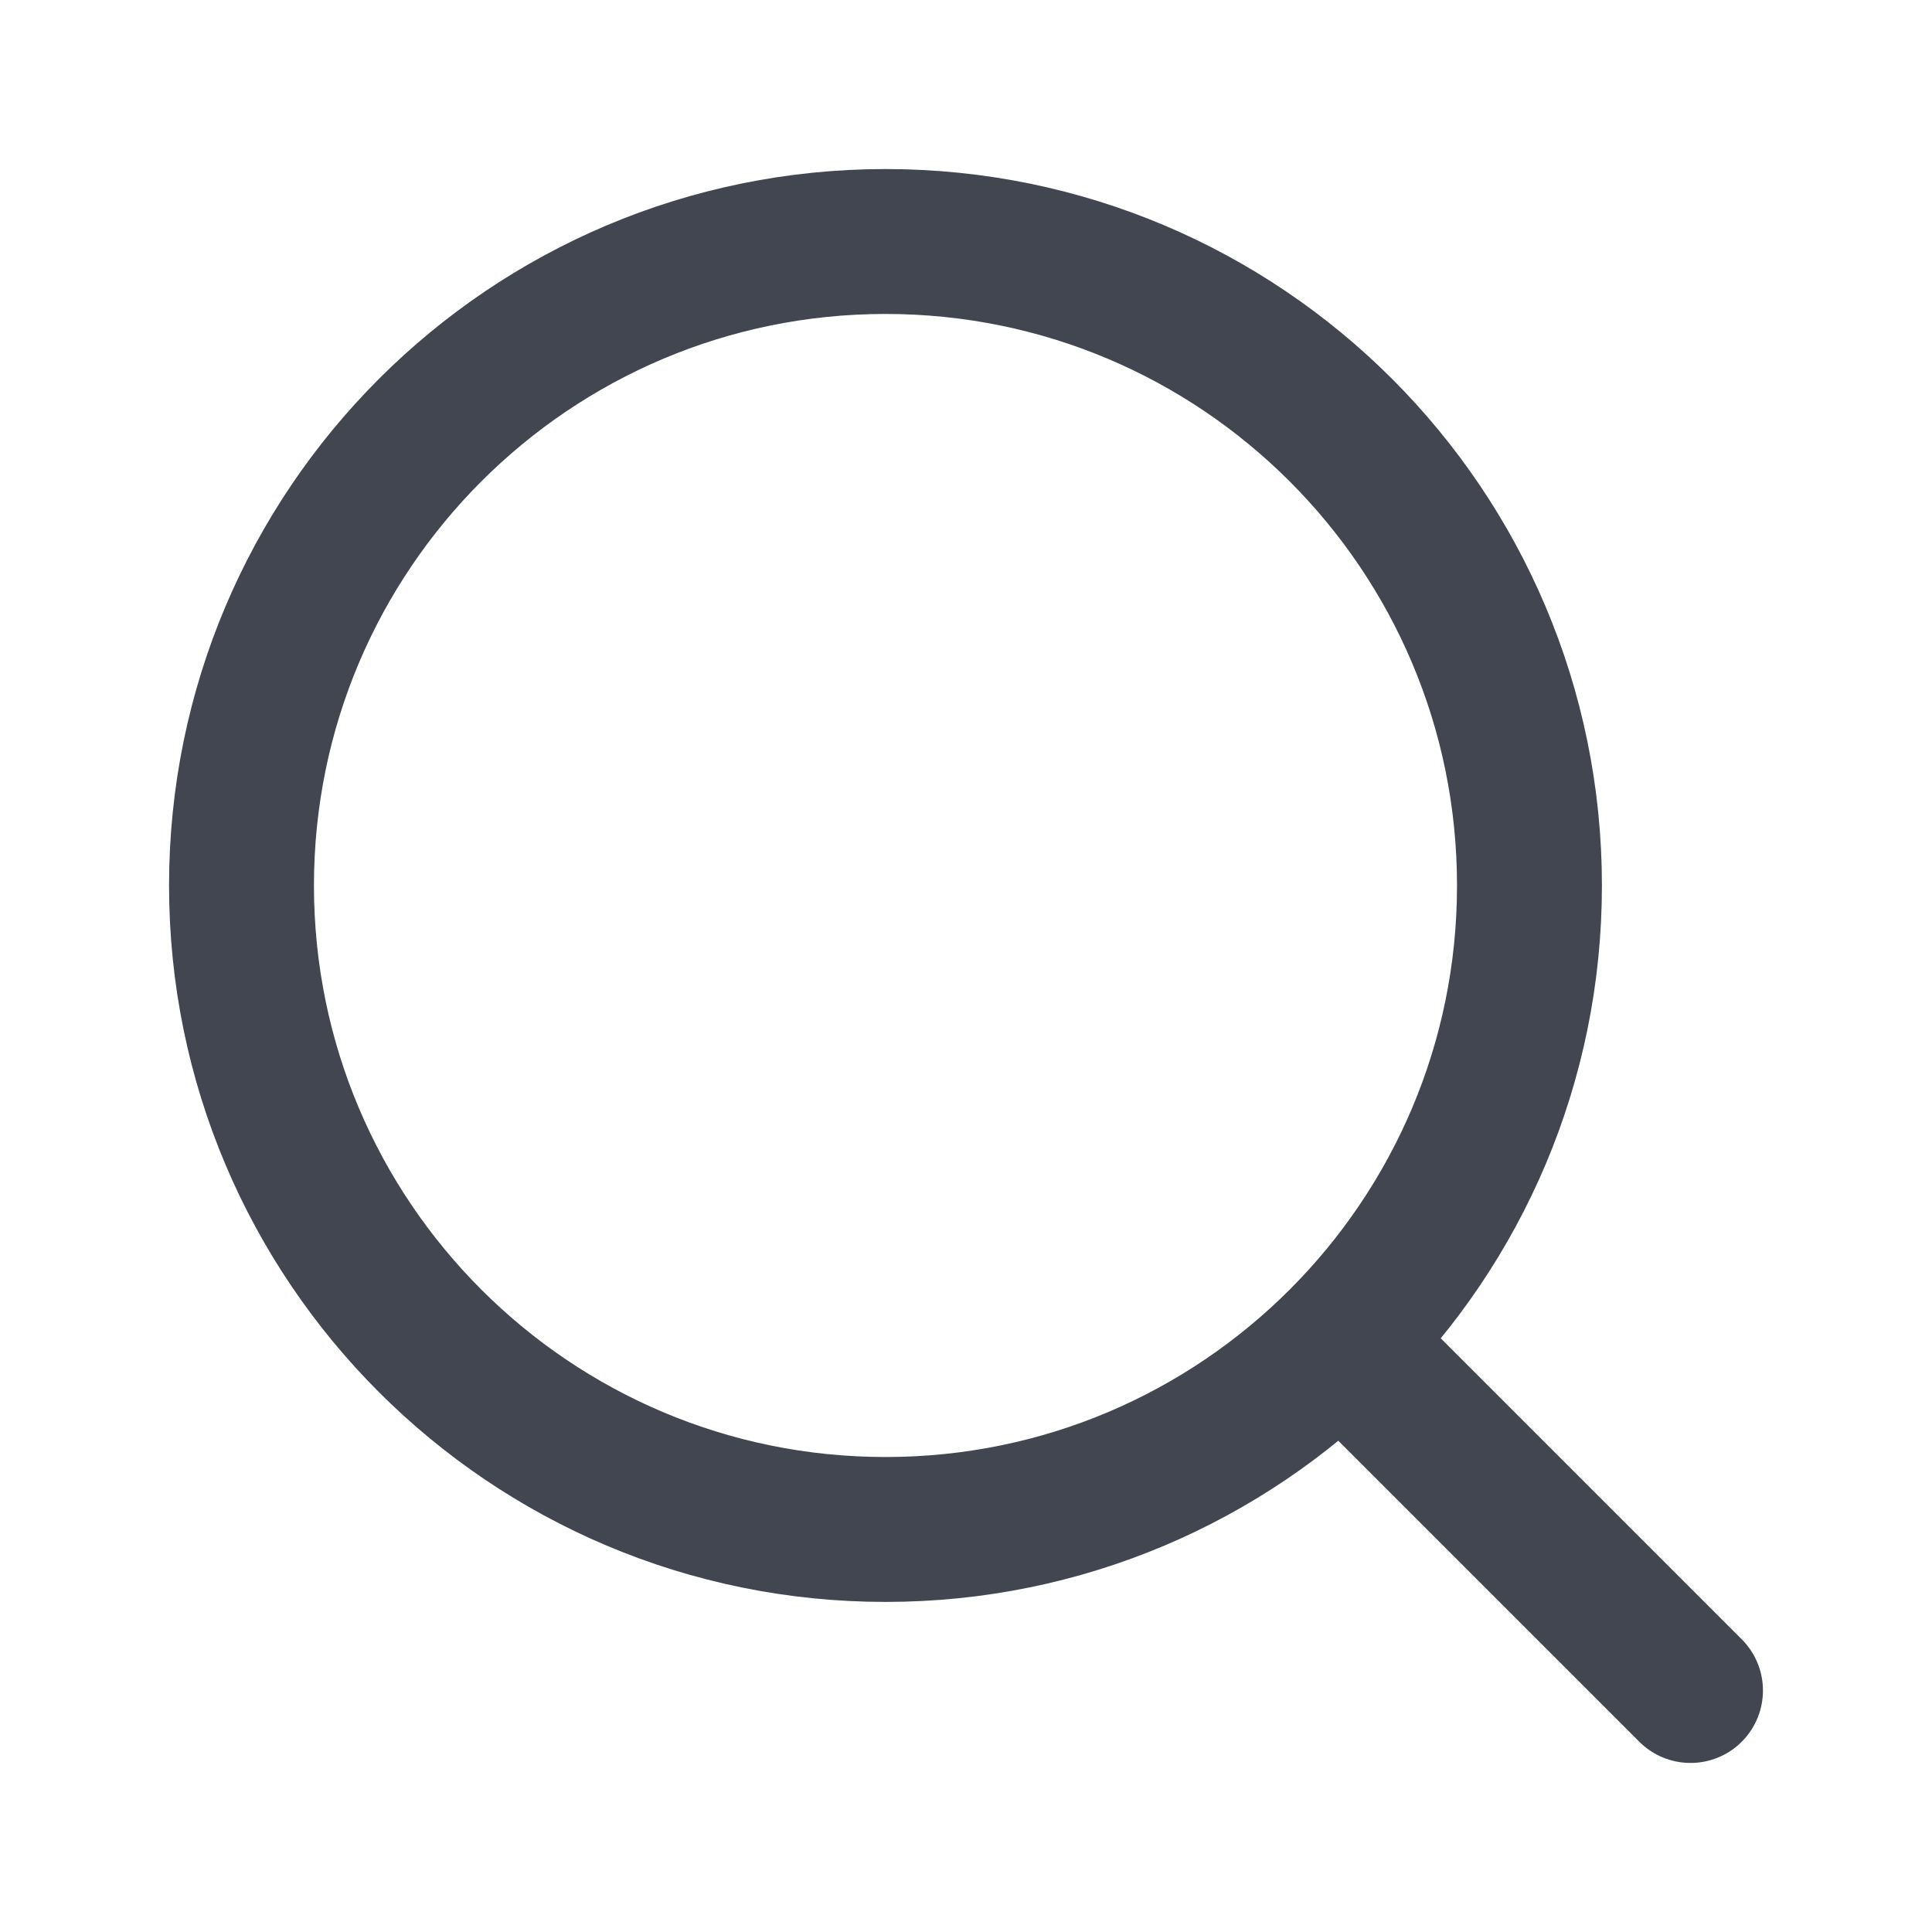
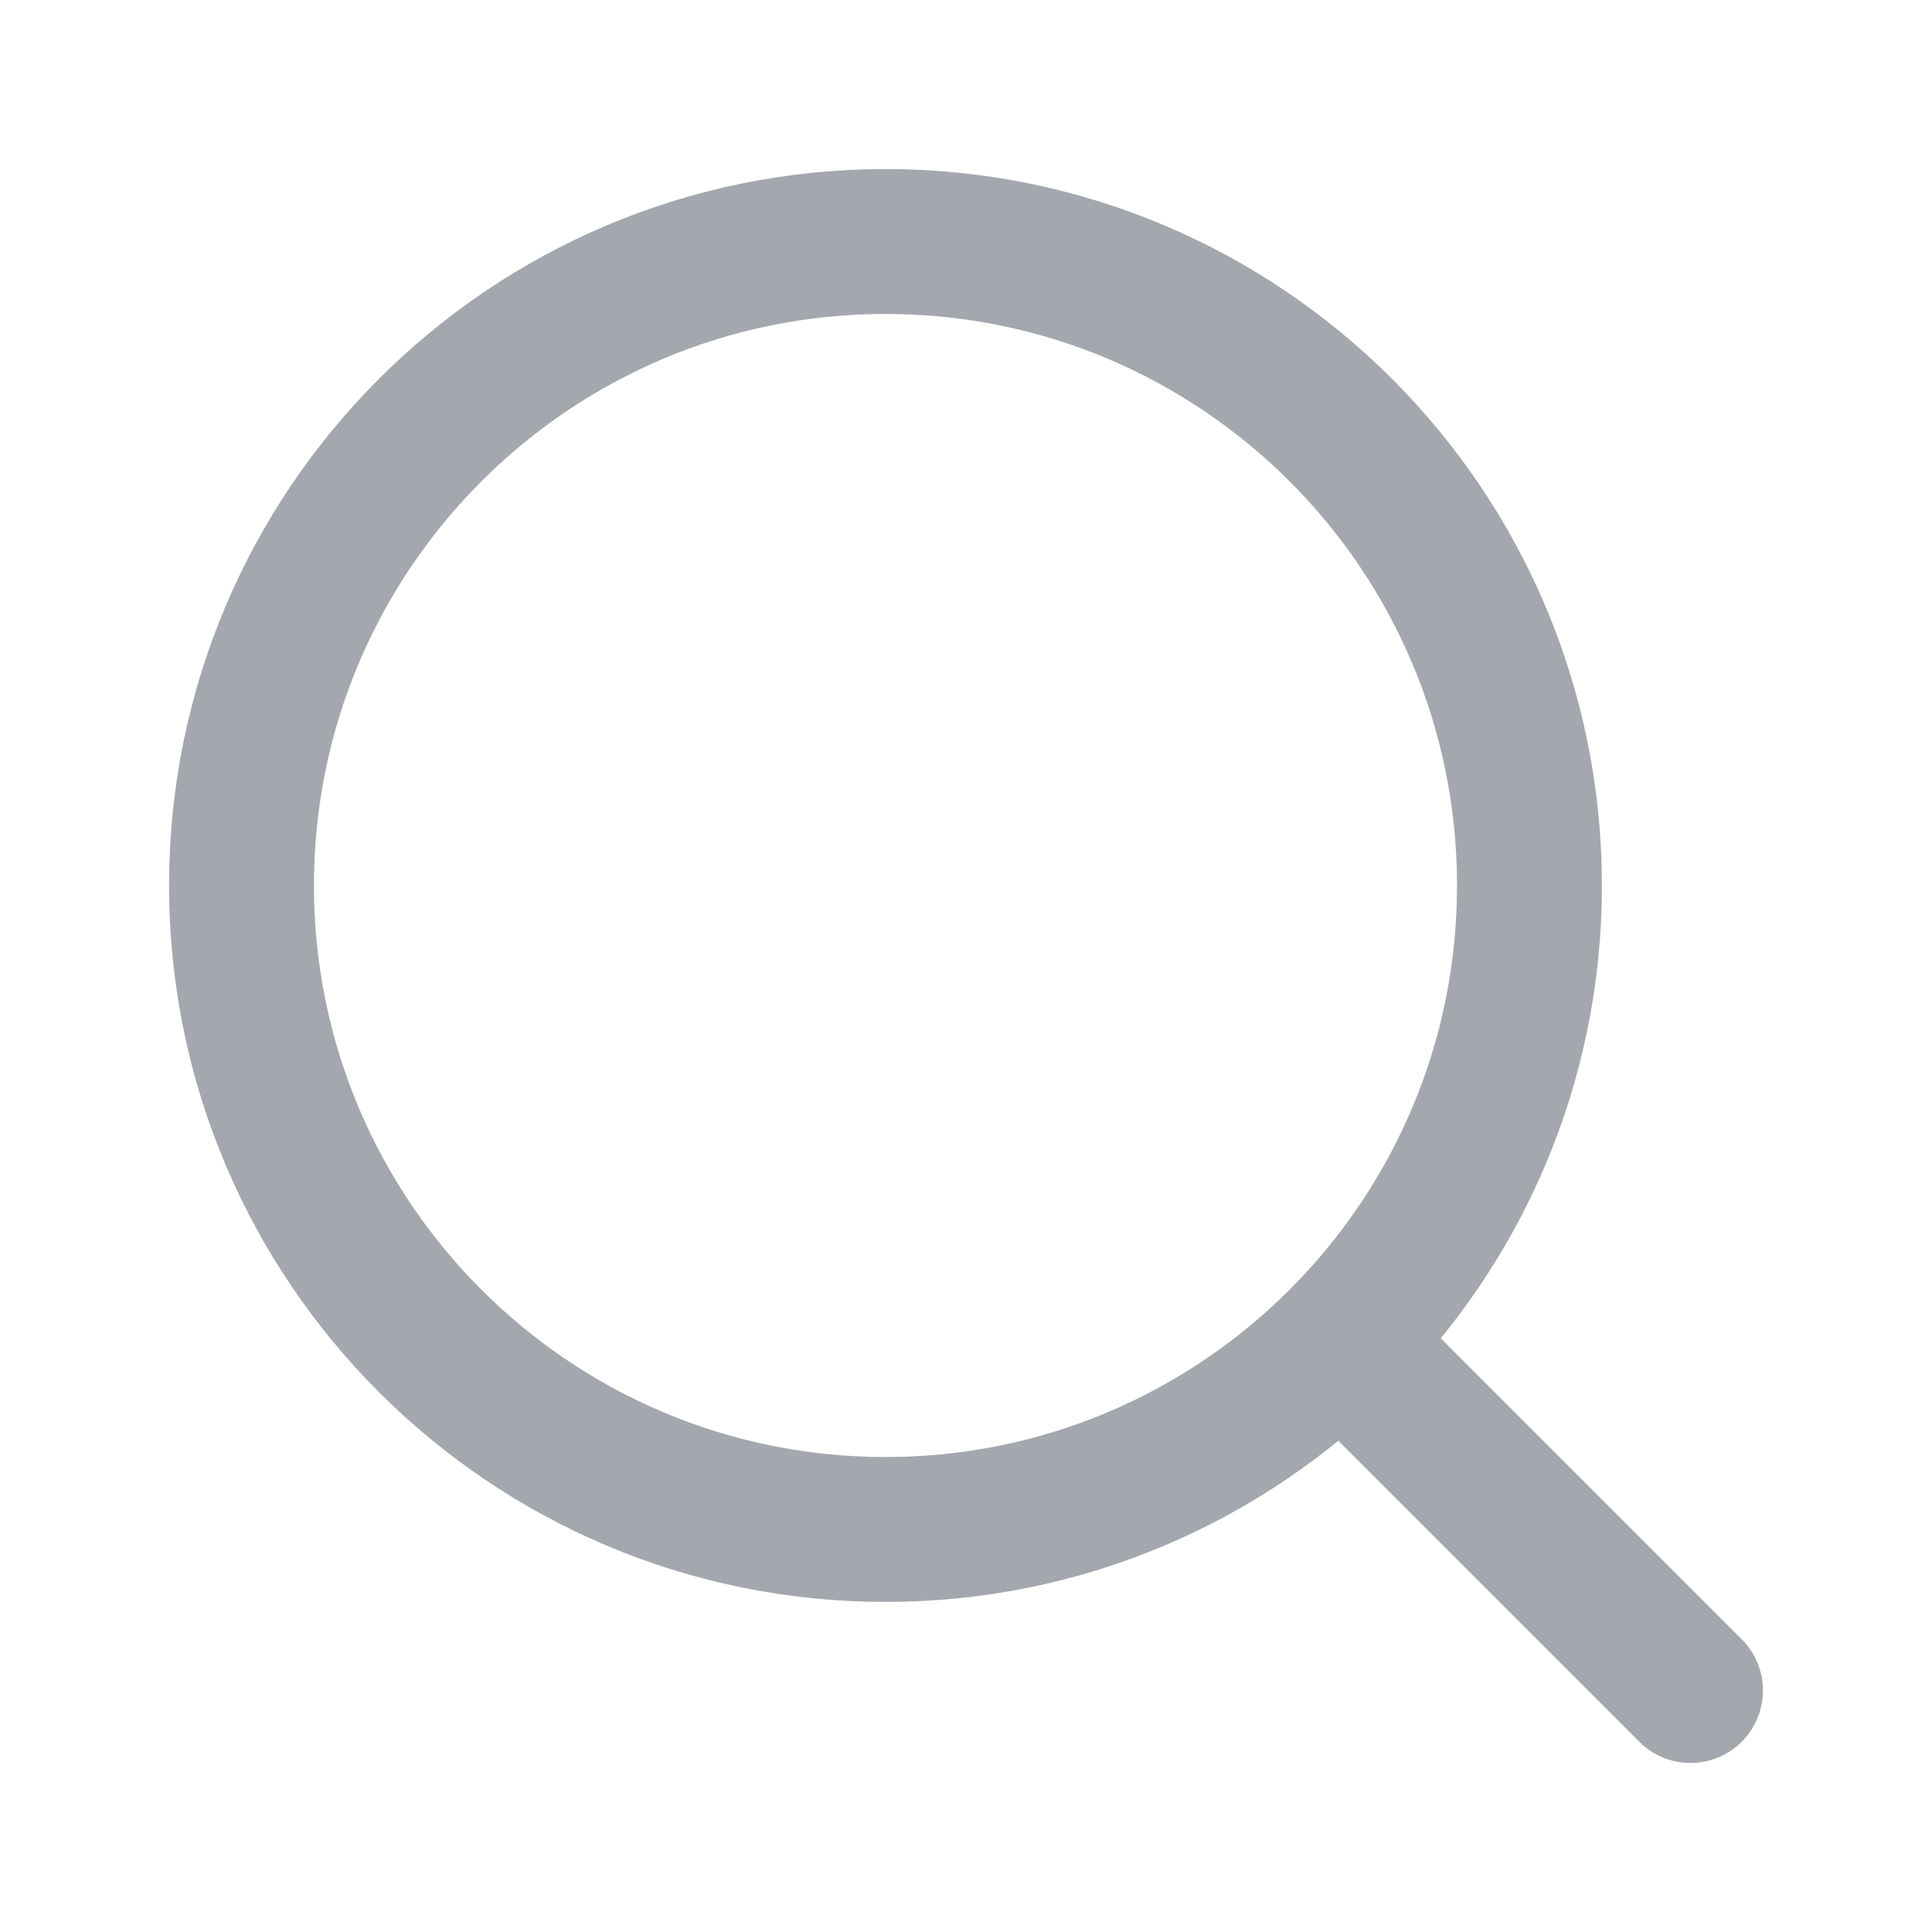
<svg xmlns="http://www.w3.org/2000/svg" width="20" height="20" viewBox="0 0 20 20" fill="none">
-   <path d="M14.167 14.167L17.5 17.5" stroke="#414651" stroke-width="1.5" stroke-linecap="round" stroke-linejoin="round" />
-   <path d="M15.833 9.167C15.833 5.485 12.849 2.5 9.167 2.5C5.485 2.5 2.5 5.485 2.5 9.167C2.5 12.849 5.485 15.833 9.167 15.833C12.849 15.833 15.833 12.849 15.833 9.167Z" stroke="#414651" stroke-width="1.5" stroke-linecap="round" stroke-linejoin="round" />
+   <path d="M14.167 14.167L17.5 17.5" stroke="#A4A7AE" stroke-width="1.5" stroke-linecap="round" stroke-linejoin="round" />
+   <path d="M15.833 9.167C15.833 5.485 12.849 2.5 9.167 2.5C5.485 2.5 2.5 5.485 2.5 9.167C2.5 12.849 5.485 15.833 9.167 15.833C12.849 15.833 15.833 12.849 15.833 9.167Z" stroke="#A4A7AE" stroke-width="1.5" stroke-linecap="round" stroke-linejoin="round" />
</svg>
